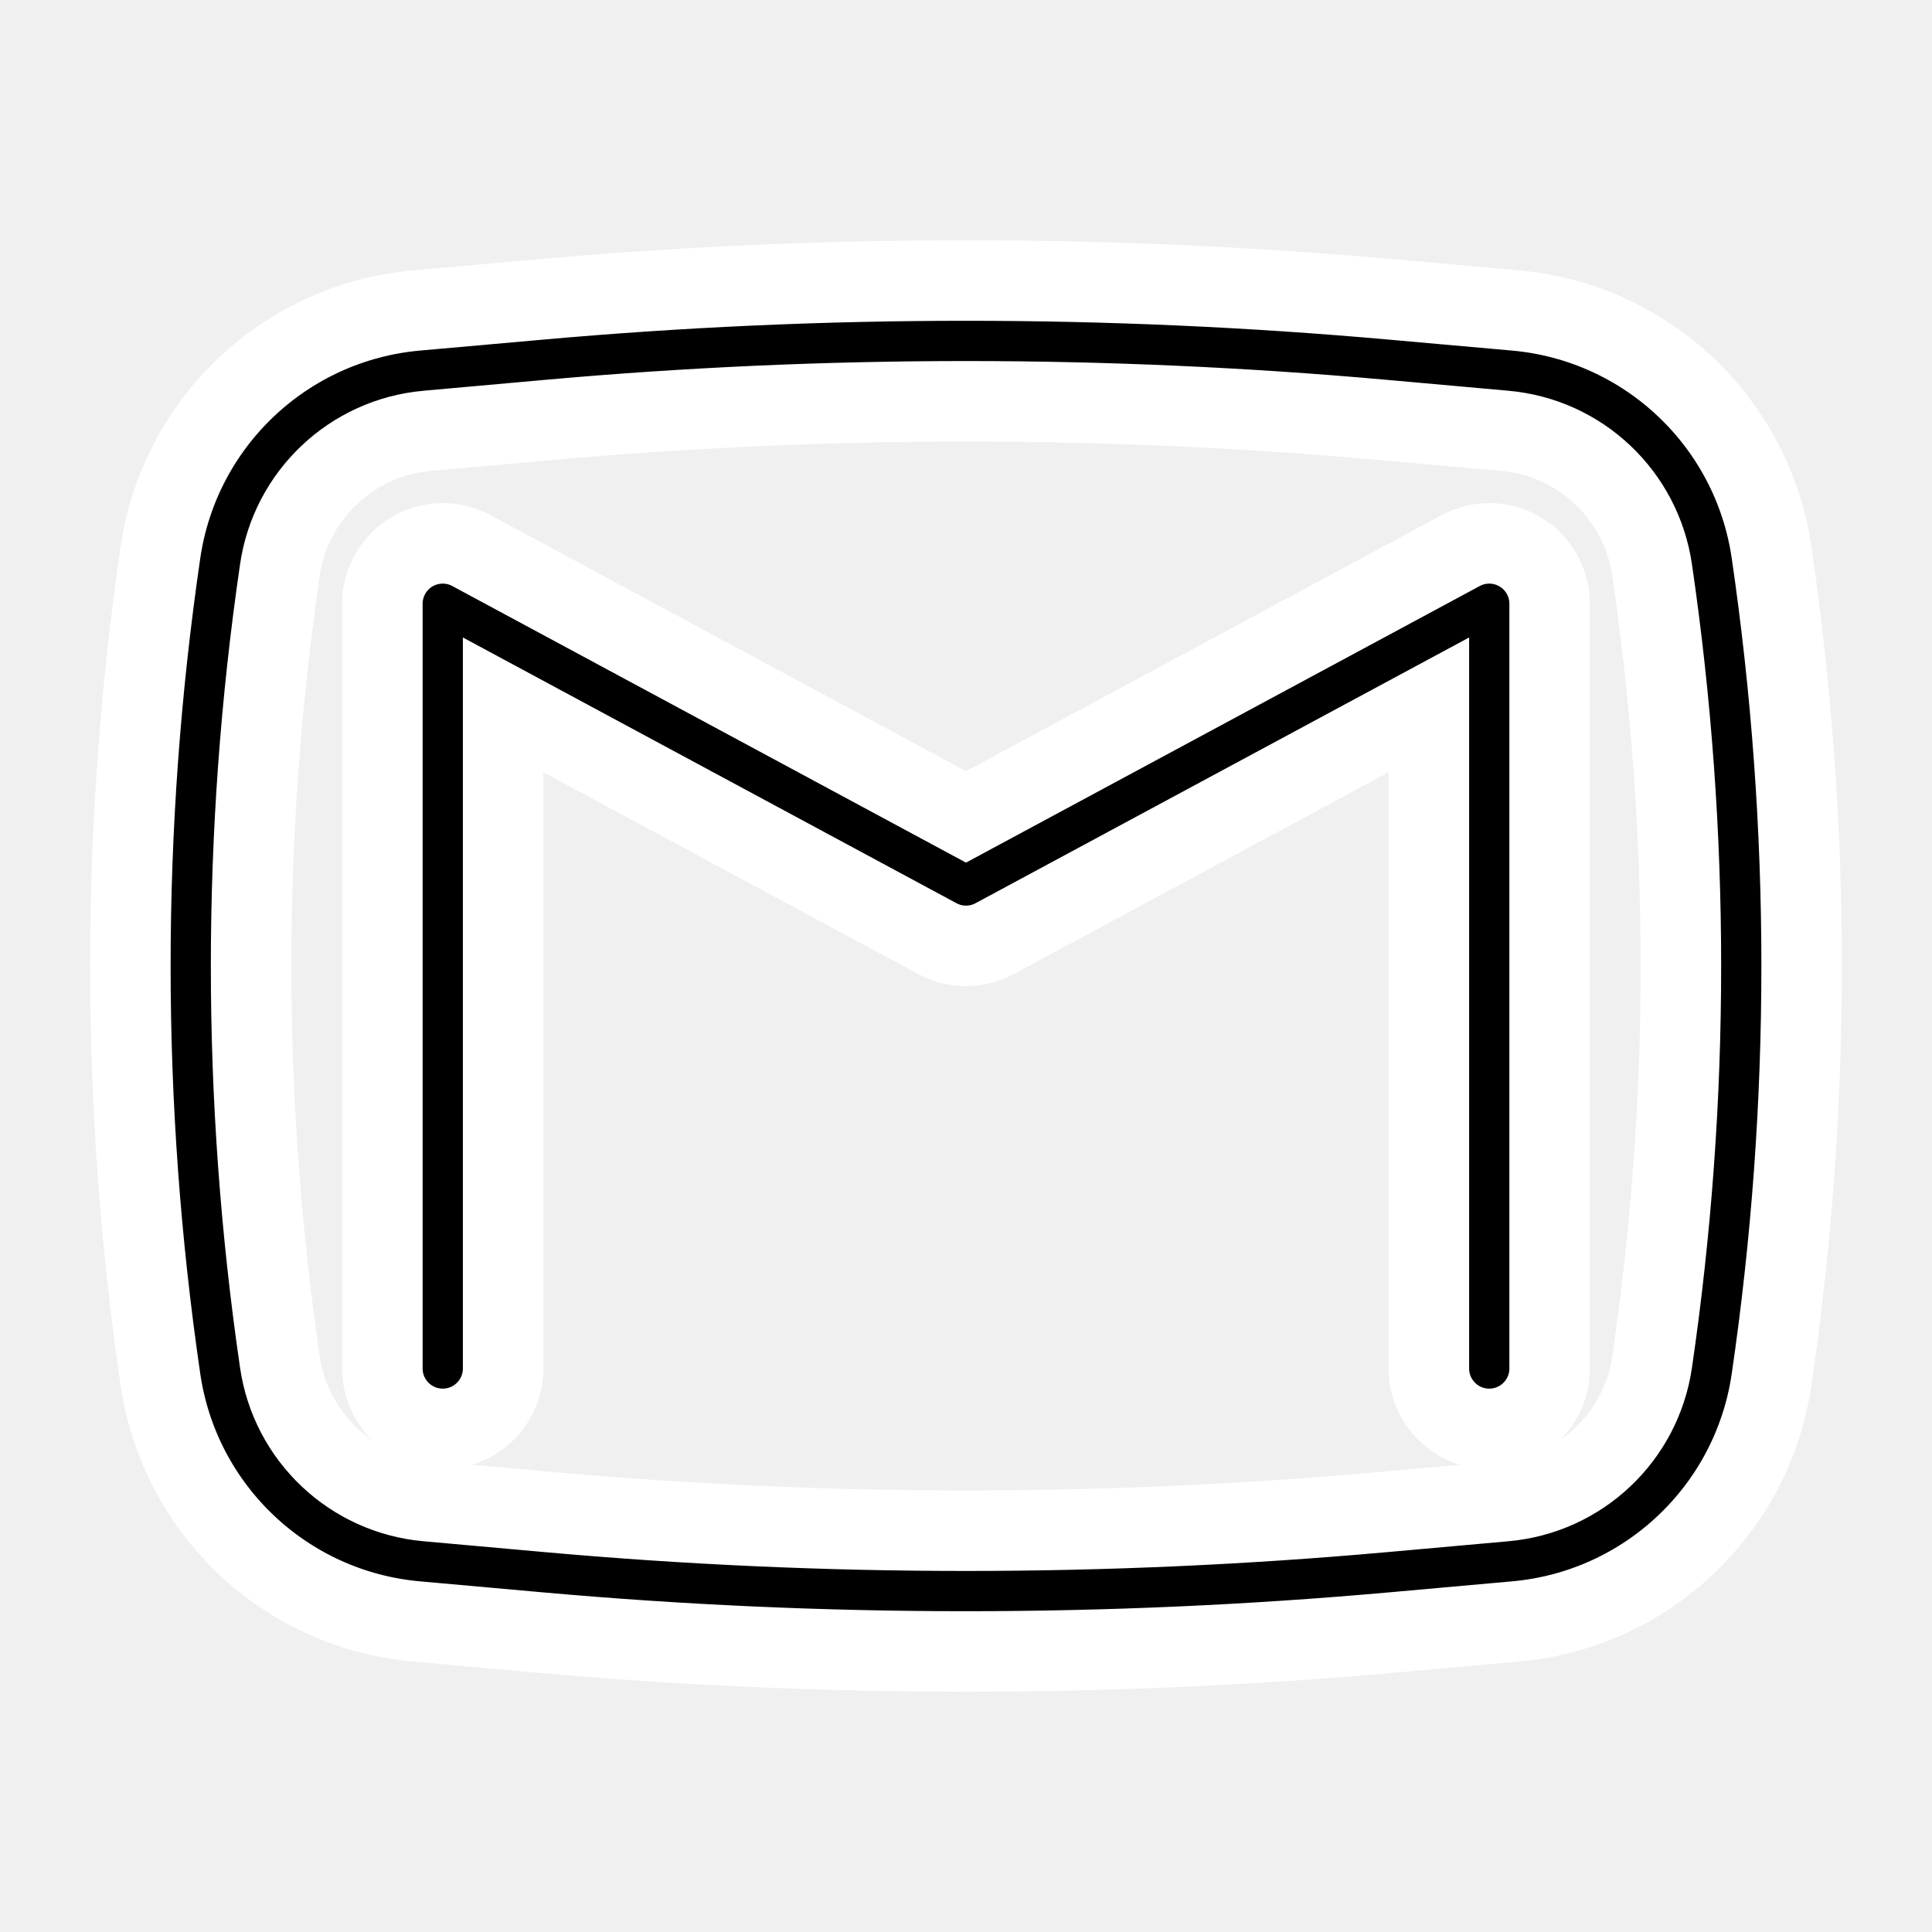
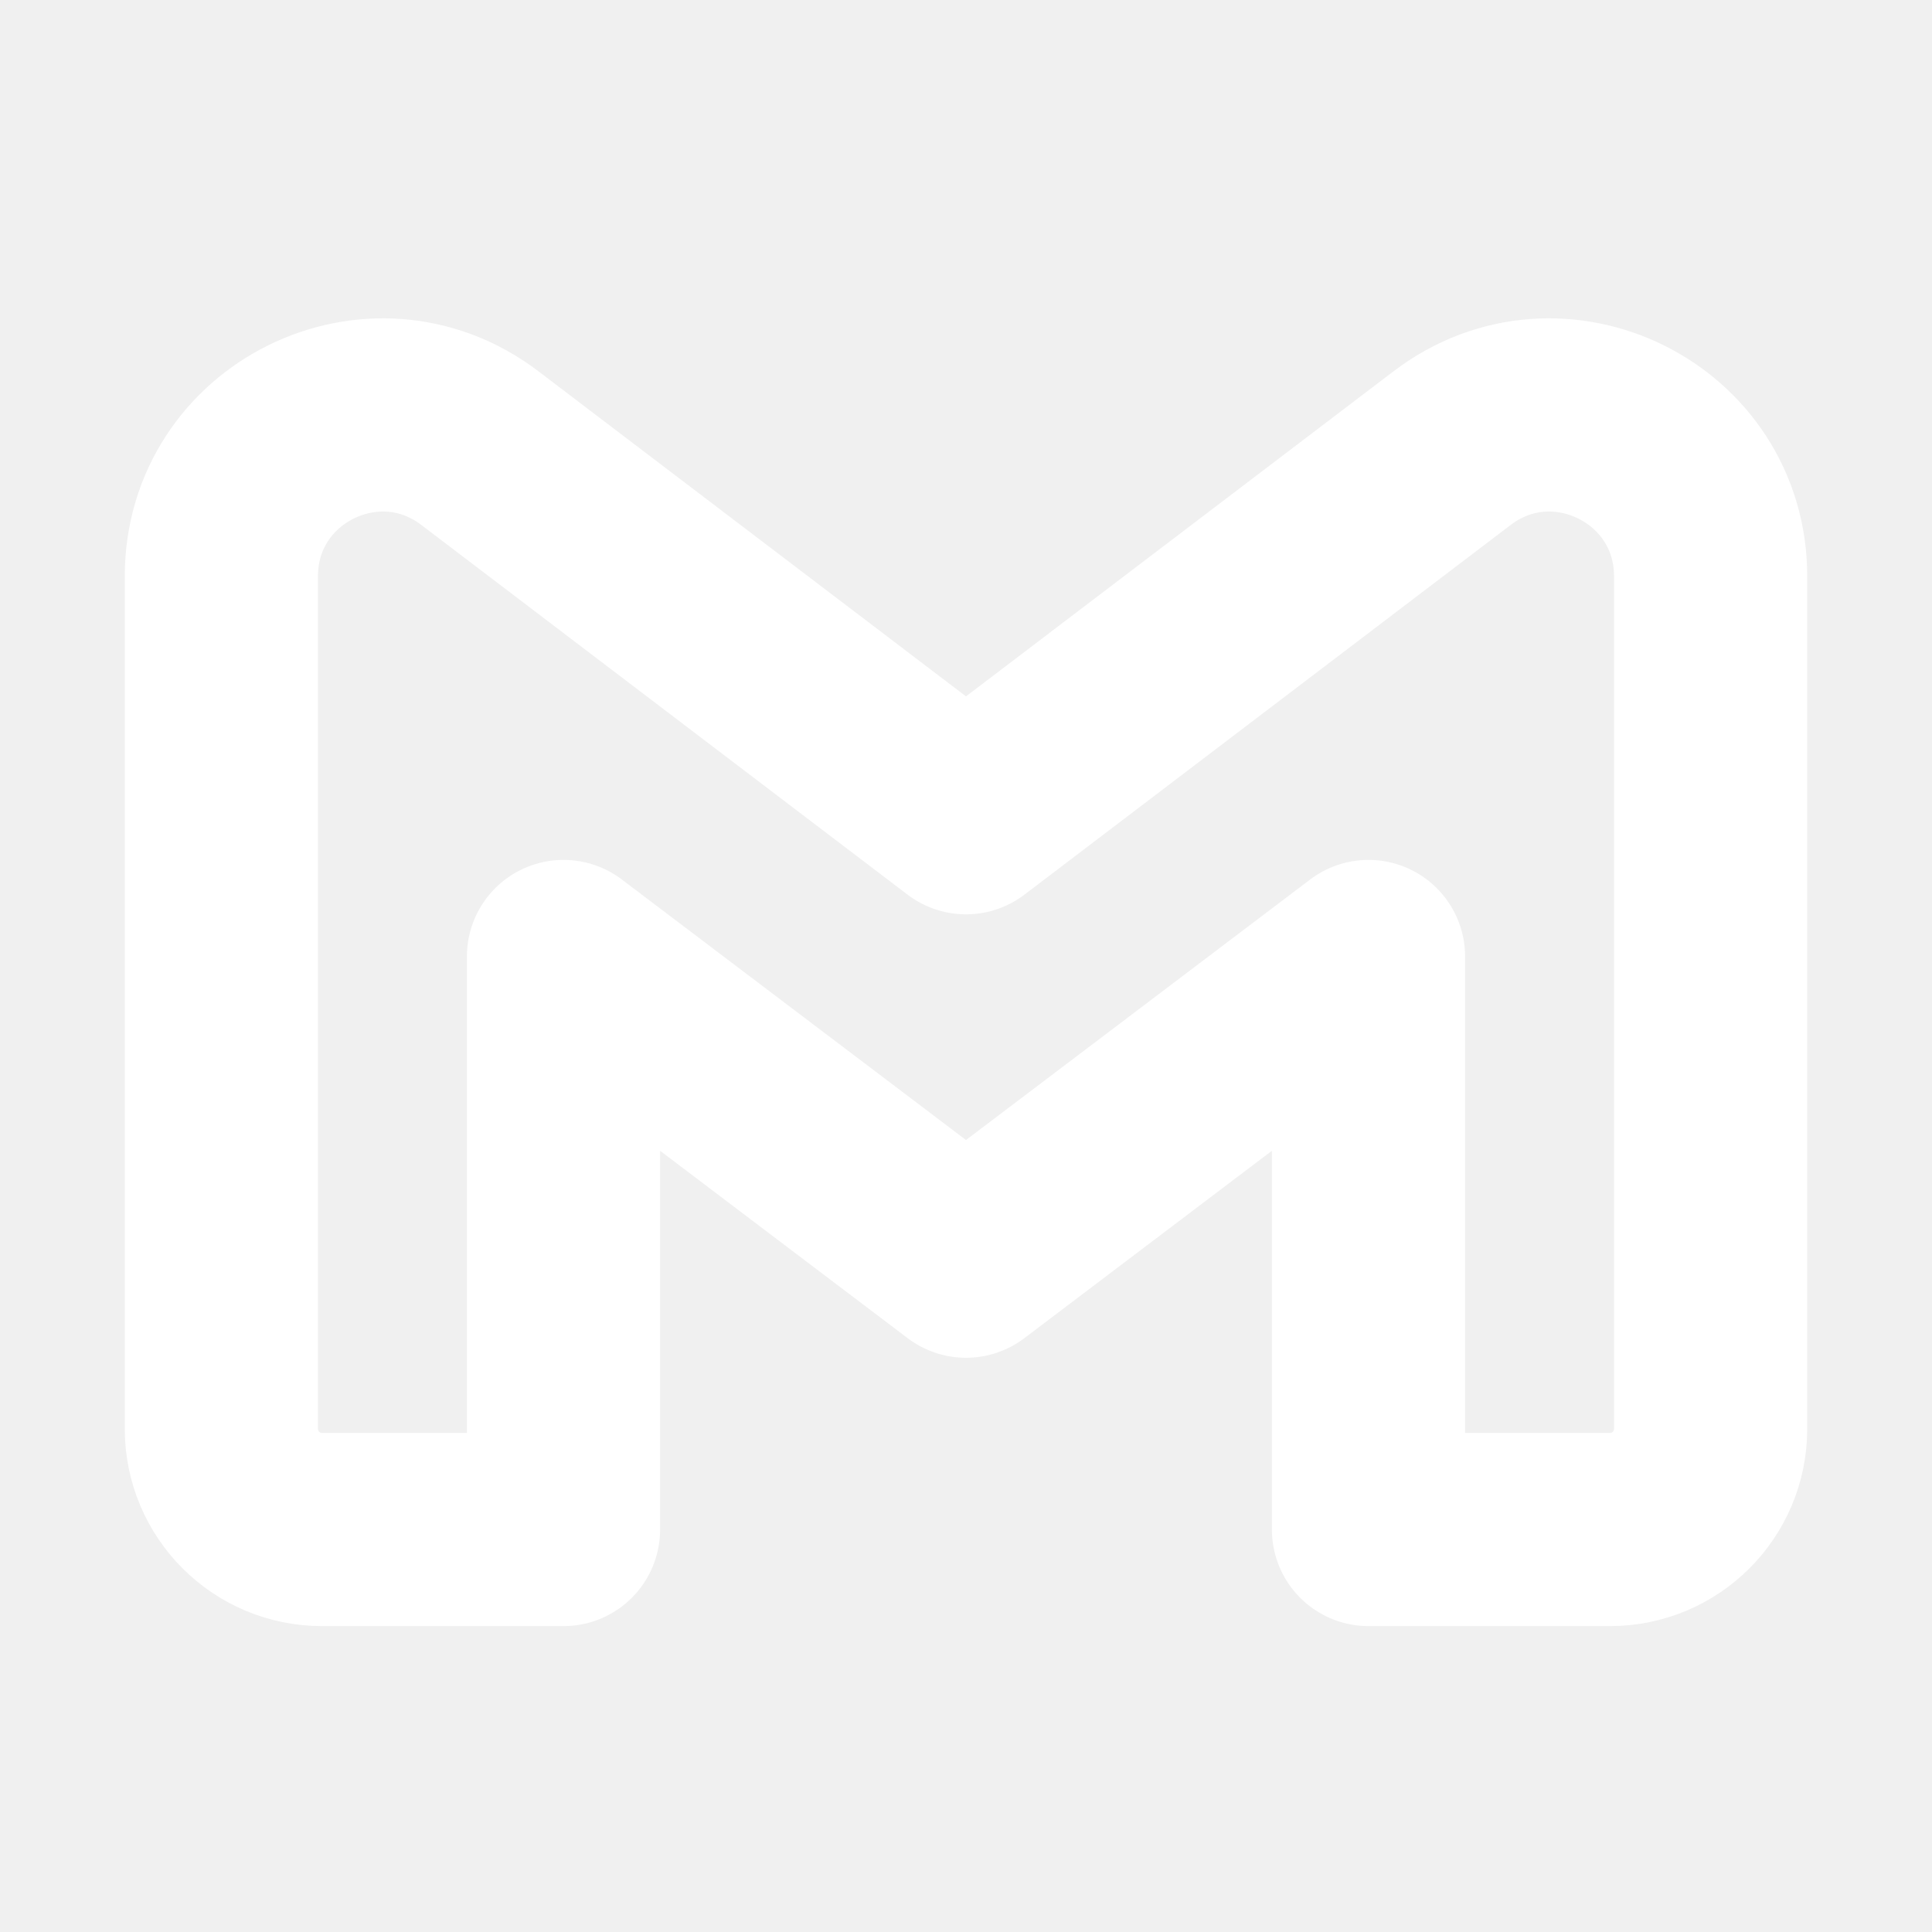
- <svg xmlns="http://www.w3.org/2000/svg" width="64px" height="64px" viewBox="0 0 24 24" fill="none" stroke="#ffffff">
+ <svg xmlns="http://www.w3.org/2000/svg" width="64px" height="64px" viewBox="0 0 192.00 192.00" fill="none">
  <g id="SVGRepo_bgCarrier" stroke-width="0" />
  <g id="SVGRepo_tracerCarrier" stroke-linecap="round" stroke-linejoin="round" />
  <g id="SVGRepo_iconCarrier">
-     <path d="M5.856 6.84C5.623 6.714 5.342 6.721 5.115 6.856C4.889 6.991 4.75 7.236 4.75 7.5V17C4.75 17.414 5.086 17.75 5.5 17.75C5.914 17.75 6.25 17.414 6.25 17V8.756L11.644 11.66C11.866 11.78 12.134 11.78 12.356 11.66L17.75 8.756V17C17.75 17.414 18.086 17.75 18.5 17.75C18.914 17.75 19.25 17.414 19.25 17V7.5C19.25 7.236 19.111 6.991 18.885 6.856C18.658 6.721 18.377 6.714 18.144 6.84L12 10.148L5.856 6.84Z" fill="#000000" />
-     <path fill-rule="evenodd" clip-rule="evenodd" d="M17.311 3.722C13.777 3.406 10.223 3.406 6.689 3.722L5.172 3.857C3.544 4.003 2.229 5.246 1.993 6.863C1.495 10.27 1.495 13.73 1.993 17.137C2.229 18.753 3.544 19.997 5.172 20.142L6.689 20.278C10.223 20.594 13.777 20.594 17.311 20.278L18.828 20.142C20.456 19.997 21.771 18.753 22.007 17.137C22.505 13.73 22.505 10.27 22.007 6.863C21.771 5.246 20.456 4.003 18.828 3.857L17.311 3.722ZM6.823 5.216C10.268 4.908 13.732 4.908 17.177 5.216L18.694 5.352C19.631 5.435 20.387 6.15 20.523 7.08C21 10.343 21 13.657 20.523 16.92C20.387 17.85 19.631 18.565 18.694 18.648L17.177 18.784C13.732 19.092 10.268 19.092 6.823 18.784L5.306 18.648C4.37 18.565 3.613 17.85 3.477 16.92C3 13.657 3 10.343 3.477 7.08C3.613 6.15 4.37 5.435 5.306 5.352L6.823 5.216Z" fill="#000000" />
+     <path stroke="#ffffff" stroke-linejoin="round" stroke-width="19.2" d="M22 57.265V142c0 5.523 4.477 10 10 10h24V95.056l40 30.278 40-30.278V152h24c5.523 0 10-4.477 10-10V57.265c0-13.233-15.15-20.746-25.684-12.736L96 81.265 47.684 44.53C37.15 36.519 22 44.032 22 57.265Z" />
  </g>
</svg>
